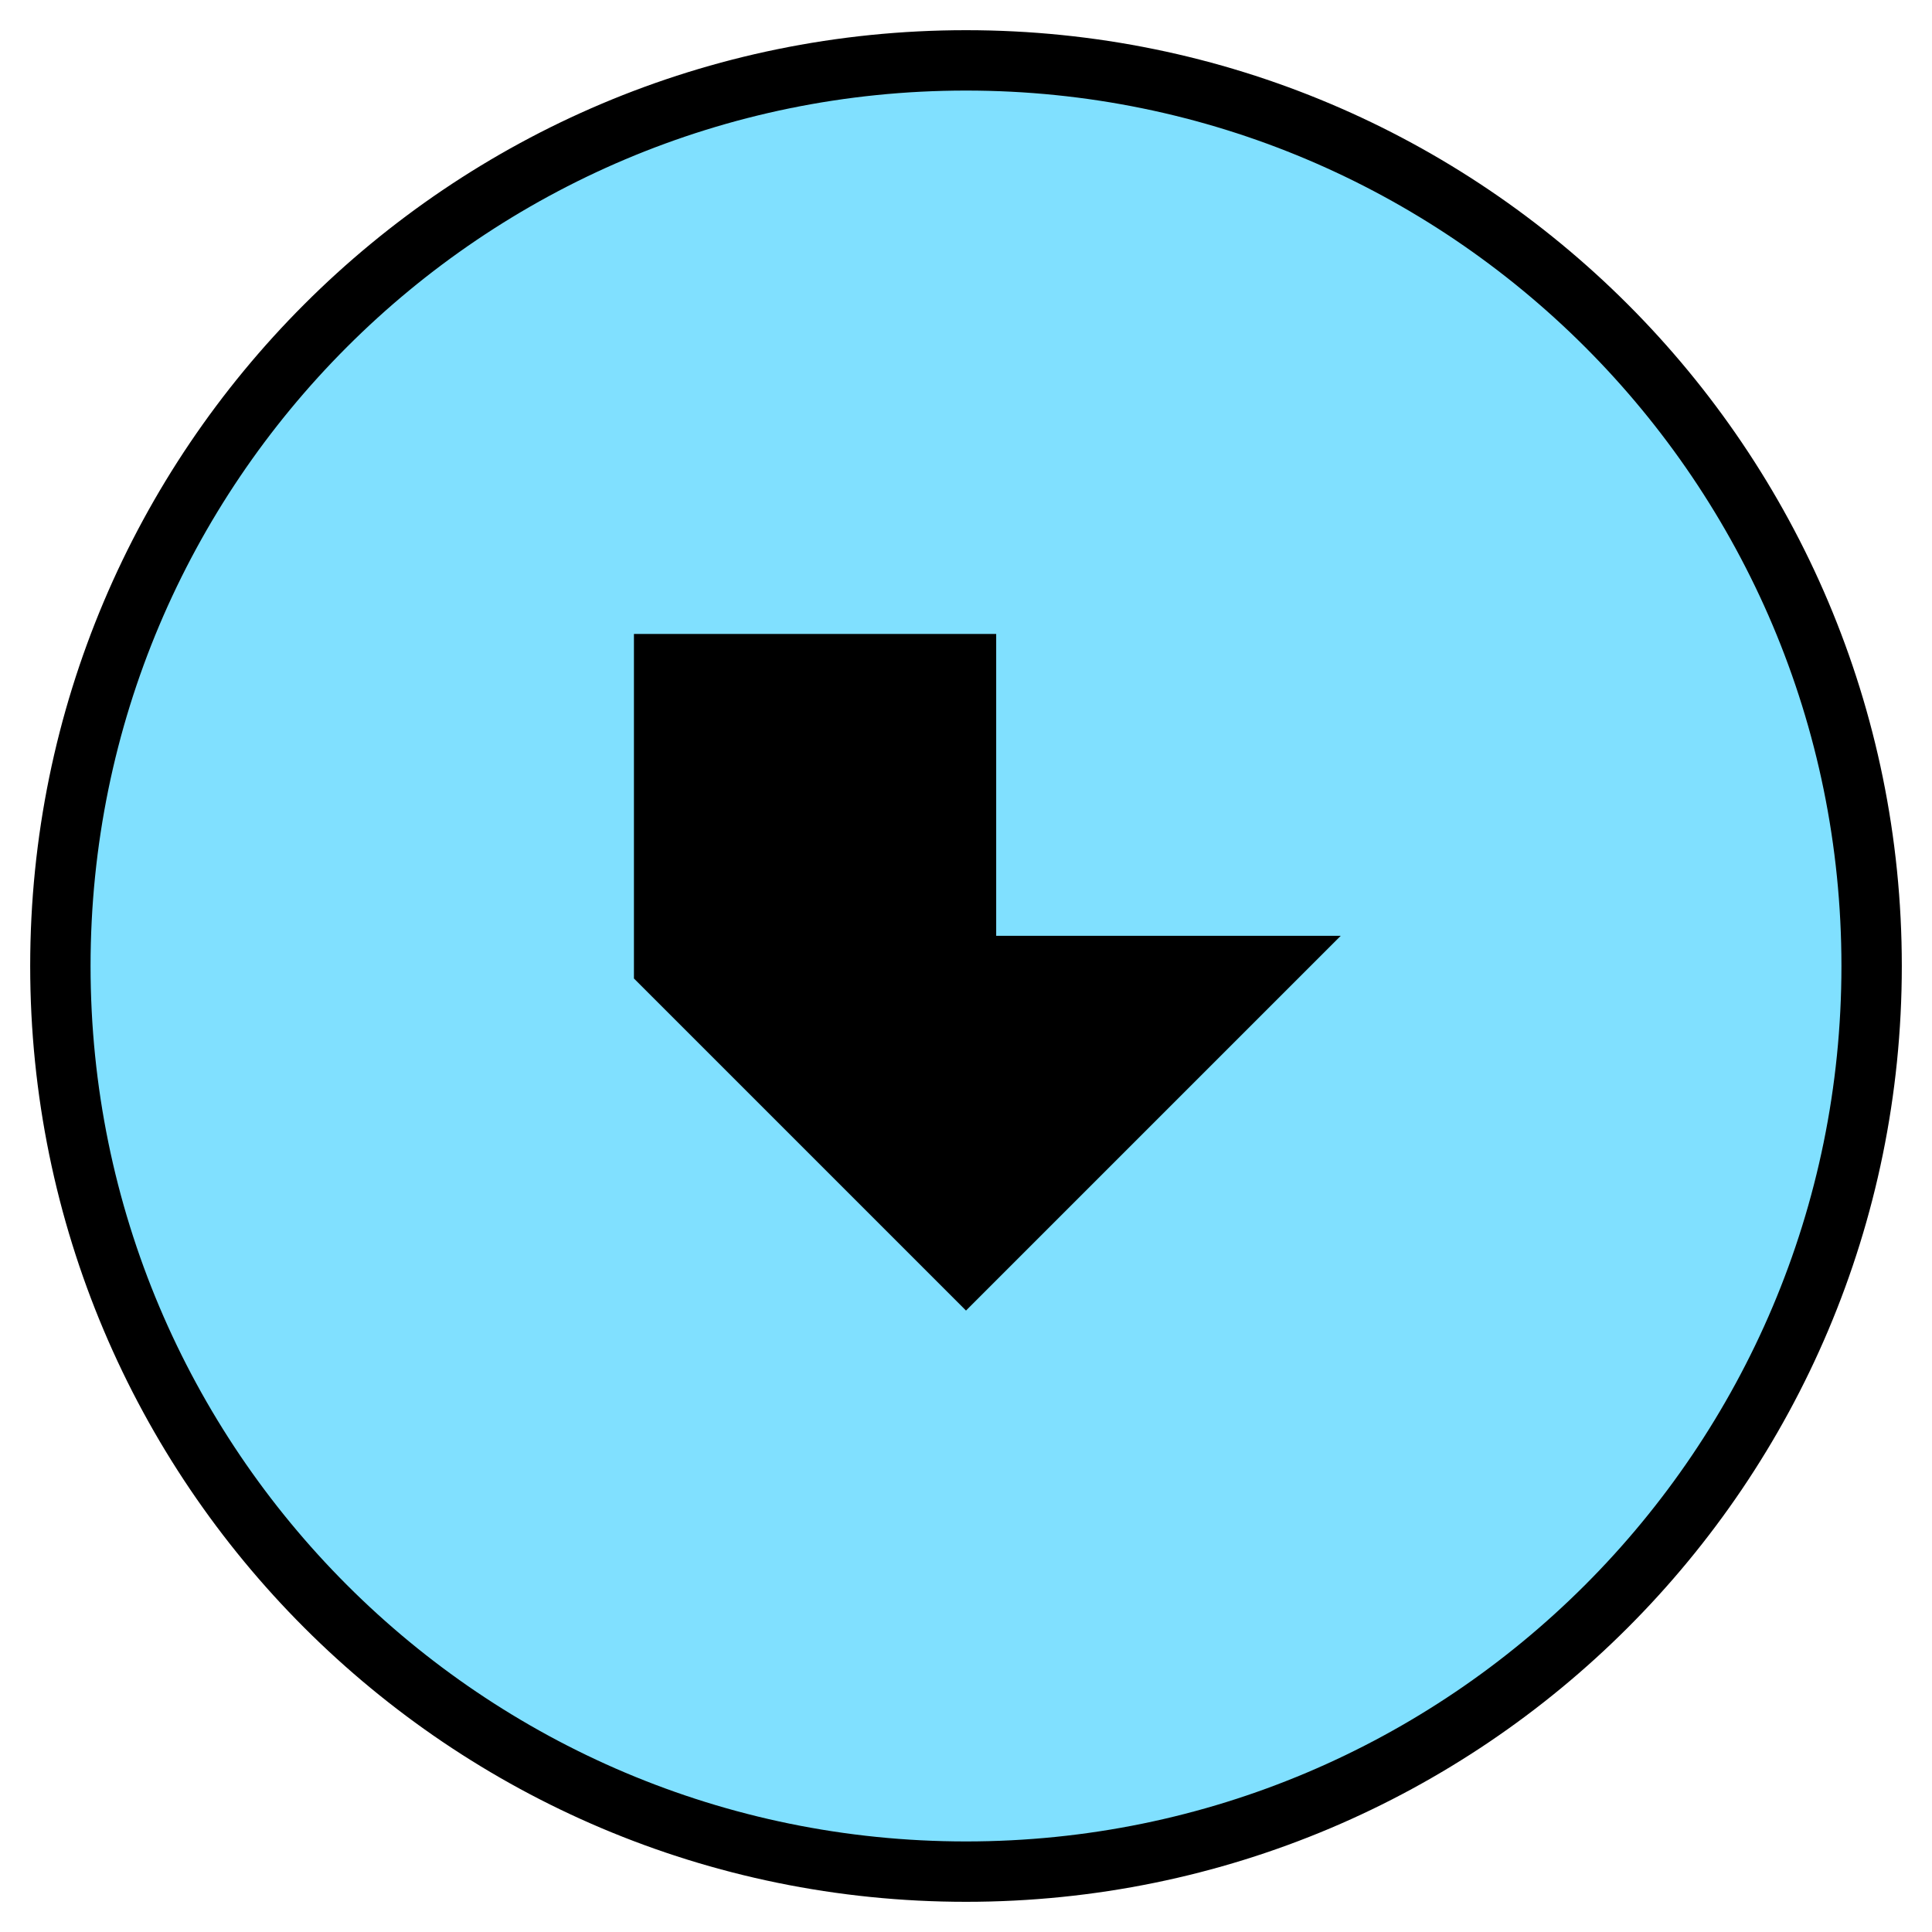
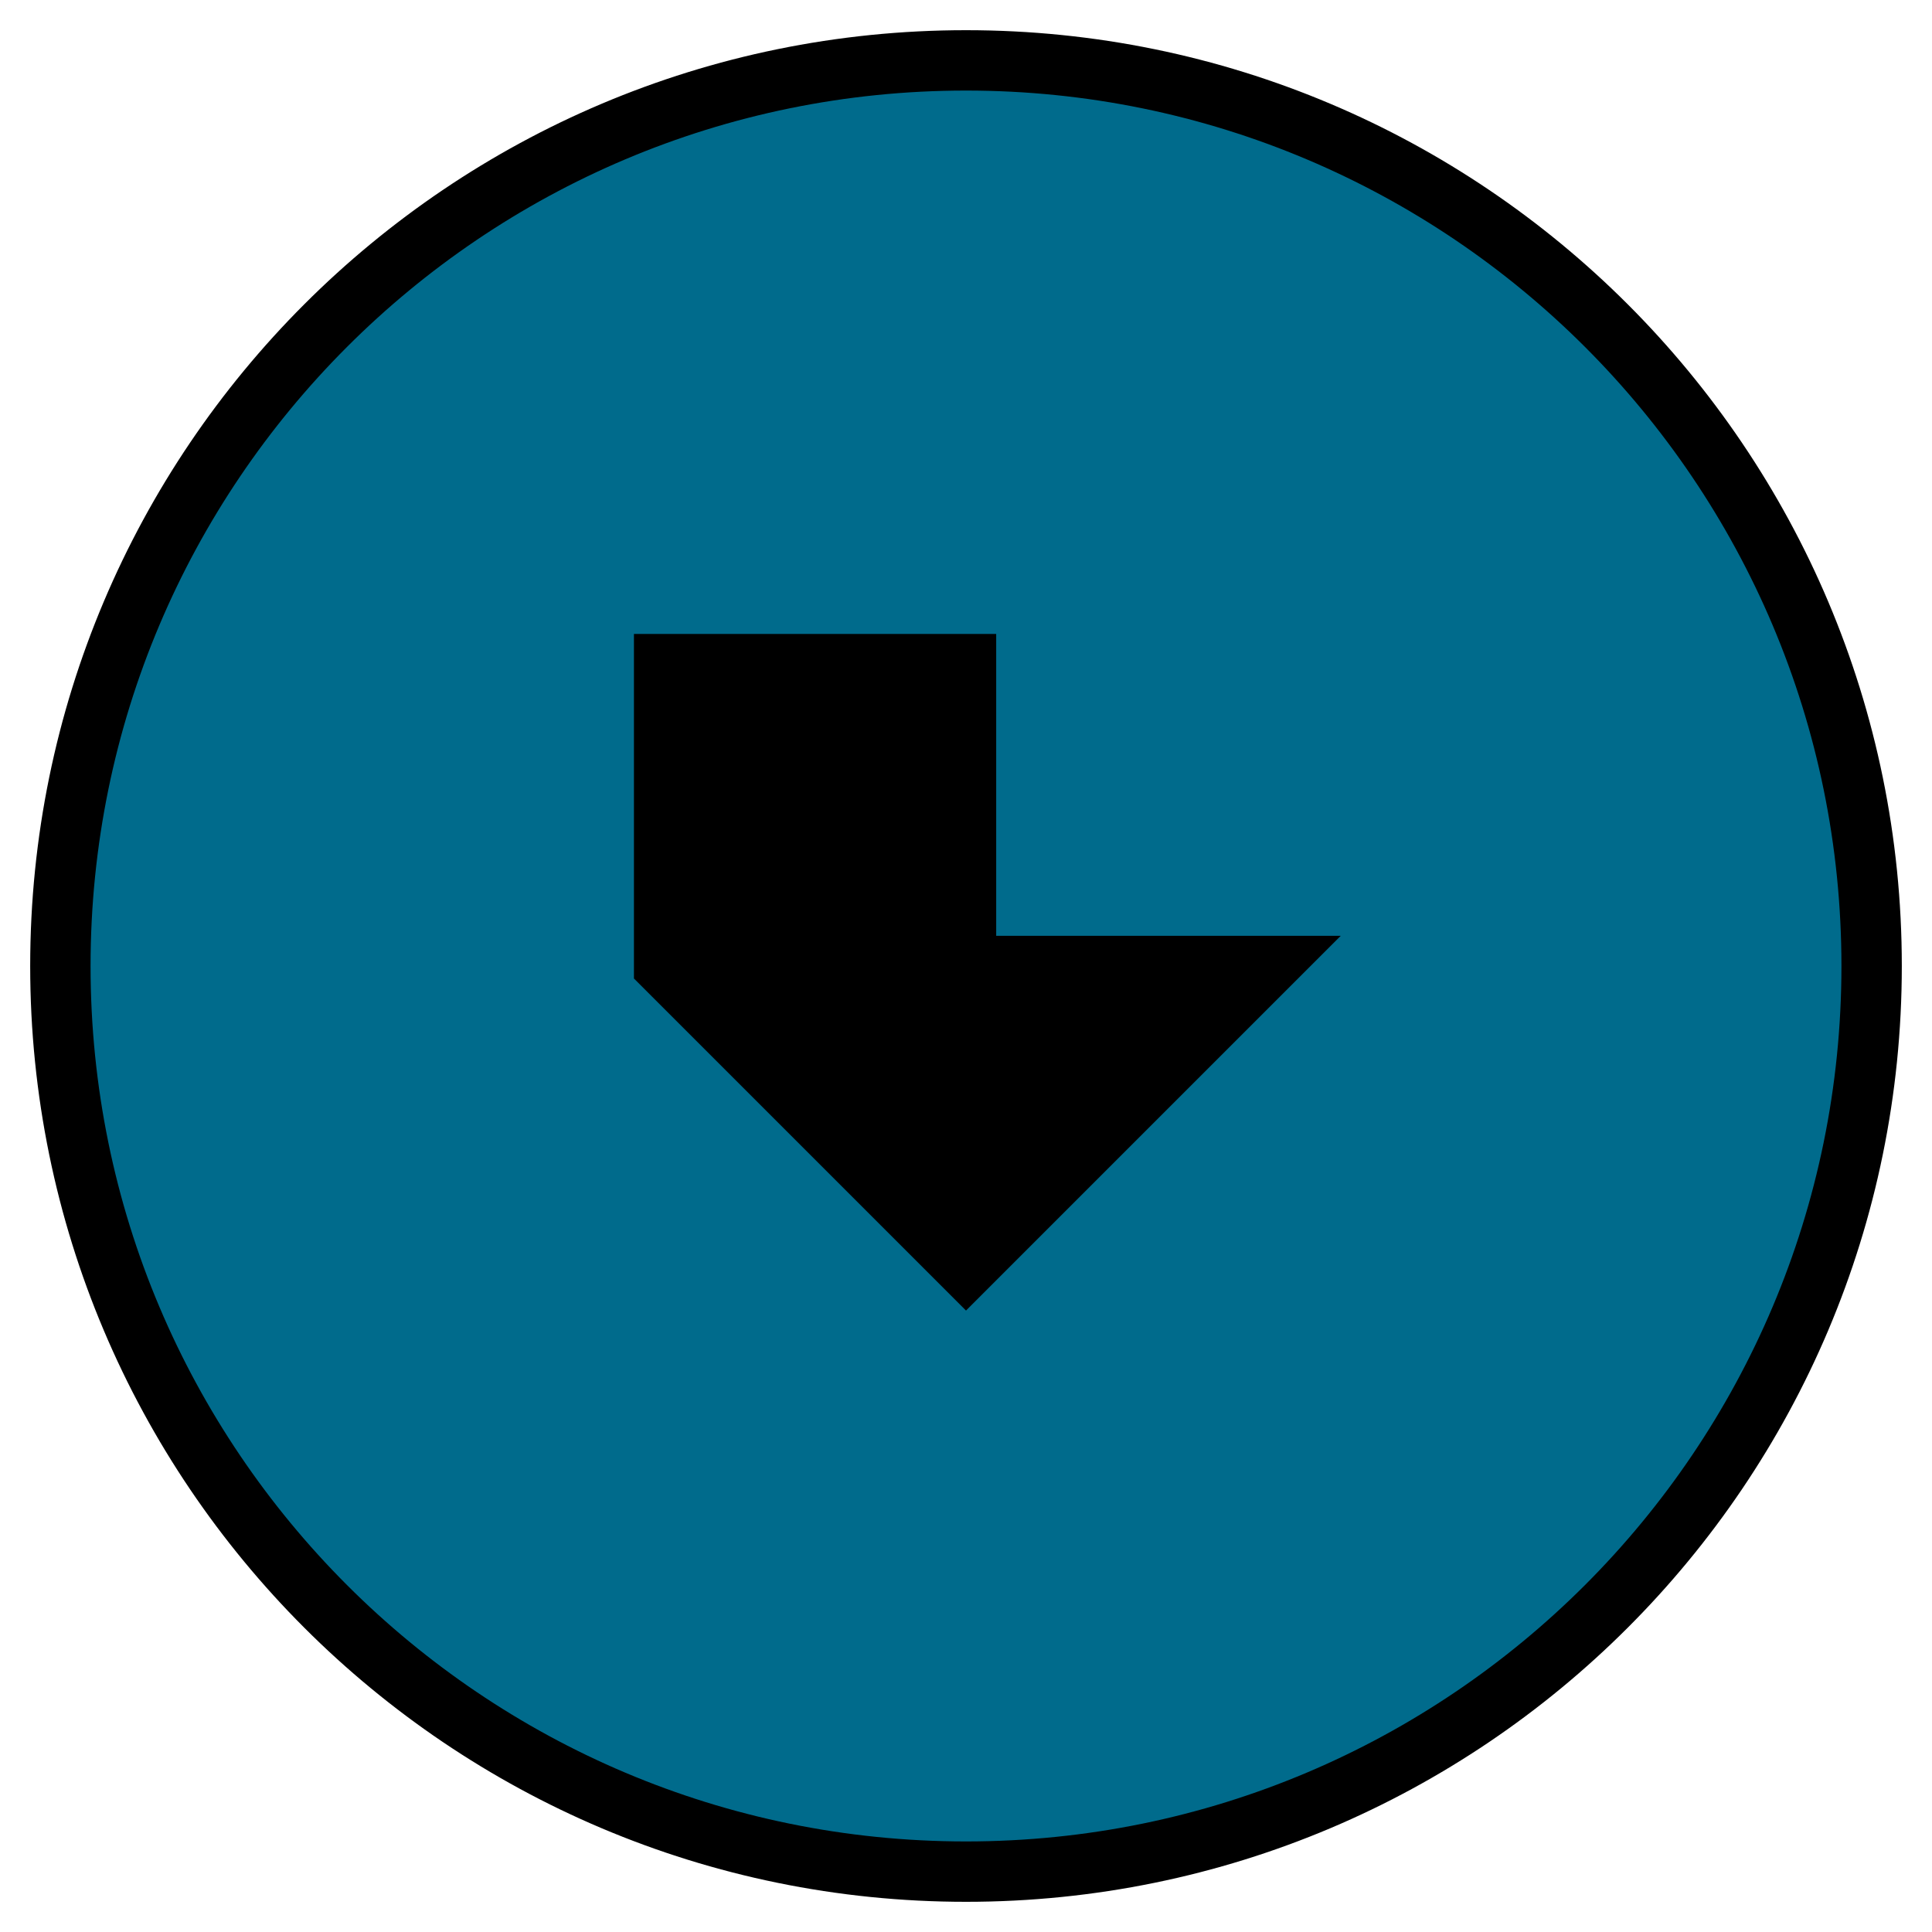
<svg xmlns="http://www.w3.org/2000/svg" version="1.2" baseProfile="tiny" width="128" height="128" viewBox="36 36 128 128">
-   <circle cx="100" cy="100" r="60" stroke-width="4" stroke="black" fill="rgb(128,224,255)" fill-opacity="1" />
+   <circle cx="100" cy="100" r="60" stroke-width="4" stroke="black" fill="rgb(0,107,140)" fill-opacity="1" />
  <path d="m 80,100 20,20 20,-20 -20,0 0,-20 -20,0 z" stroke-width="4" stroke="black" fill="black" />
</svg>
